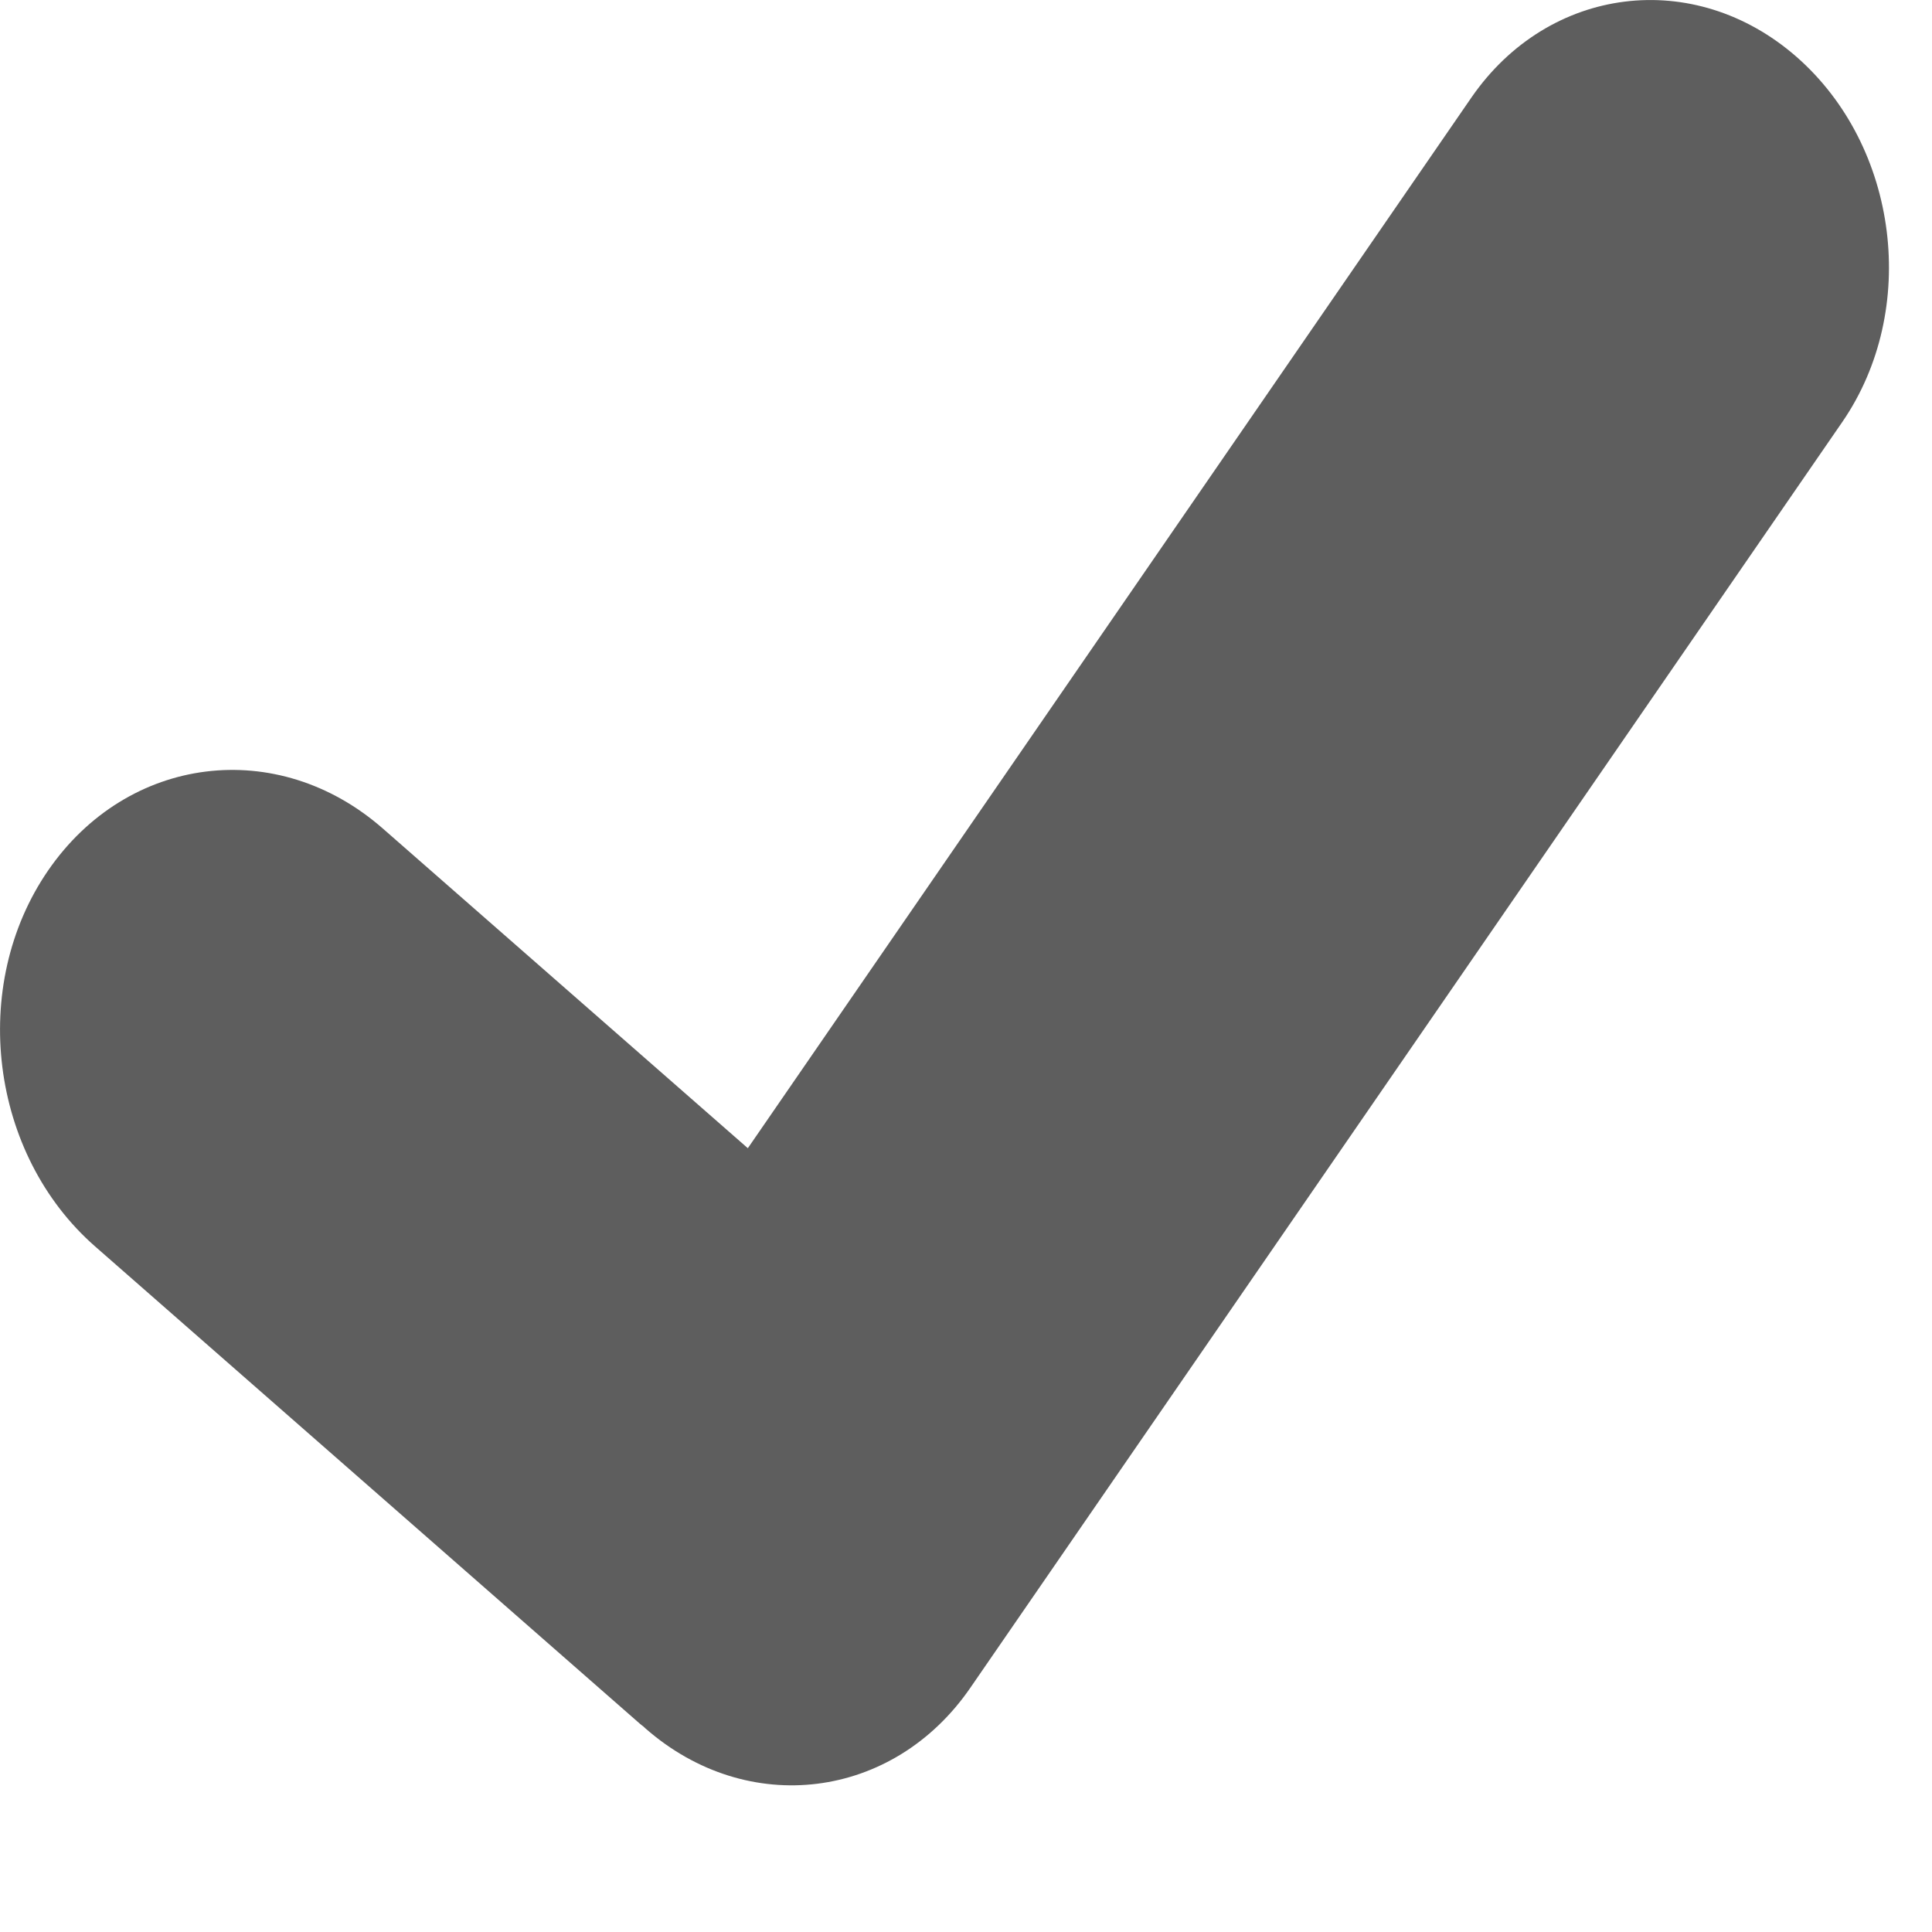
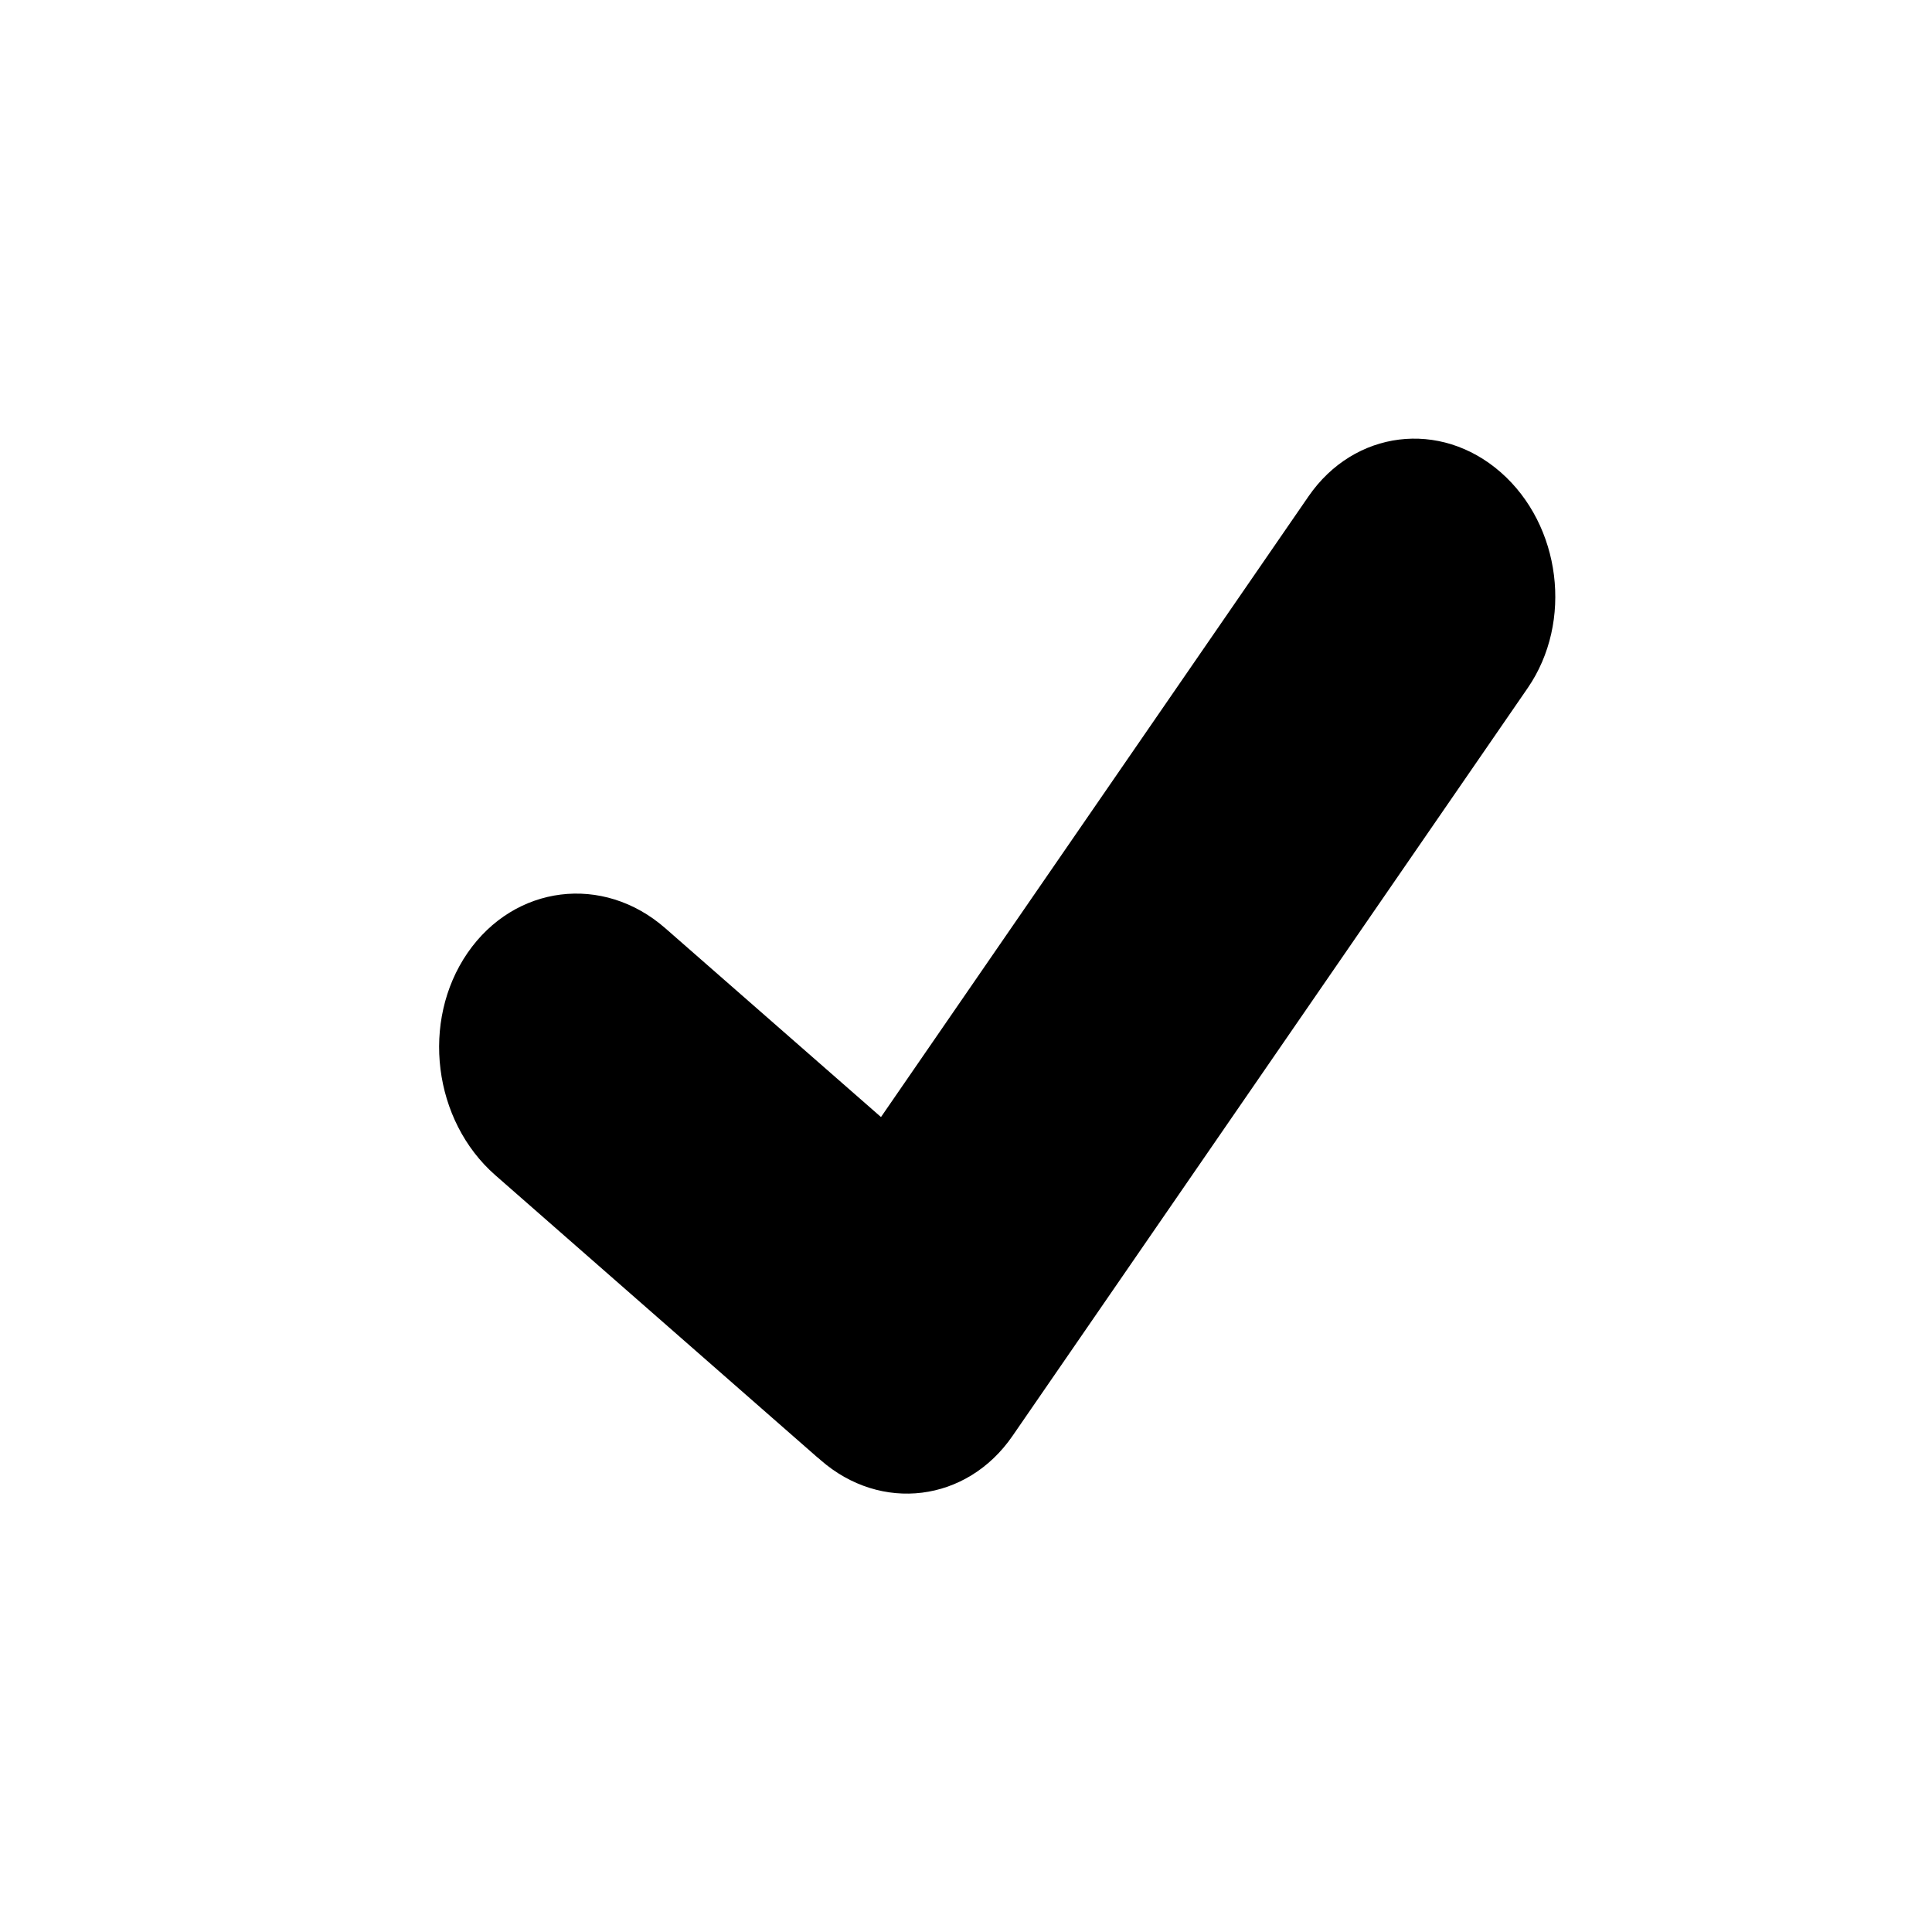
- <svg xmlns="http://www.w3.org/2000/svg" width="13" height="13" viewBox="0 0 13 13" fill="none">
-   <path d="M9.901 0.656C10.421 -0.097 11.4 -0.22 12.089 0.383C12.777 0.986 12.915 2.086 12.396 2.84L6.529 11.357C6.01 12.111 5.031 12.233 4.343 11.63C4.338 11.626 4.334 11.621 4.329 11.617C4.321 11.611 4.313 11.605 4.305 11.598L0.64 8.387C-0.069 7.766 -0.21 6.633 0.324 5.857C0.859 5.08 1.867 4.954 2.576 5.575L5.032 7.726L9.901 0.656Z" fill="#5E5E5E" />
+ <svg xmlns="http://www.w3.org/2000/svg" width="22" height="22" viewBox="0 0 22 22" fill="none">
+   <path d="M14.901 5.651C15.421 4.897 16.4 4.775 17.089 5.378C17.777 5.981 17.915 7.081 17.396 7.835L11.529 16.352C11.01 17.106 10.031 17.228 9.343 16.625C9.338 16.621 9.334 16.616 9.329 16.612C9.321 16.605 9.313 16.599 9.305 16.593L5.64 13.382C4.931 12.76 4.79 11.628 5.324 10.851C5.859 10.075 6.867 9.949 7.576 10.57L10.032 12.72L14.901 5.651Z" fill="black" />
</svg>
